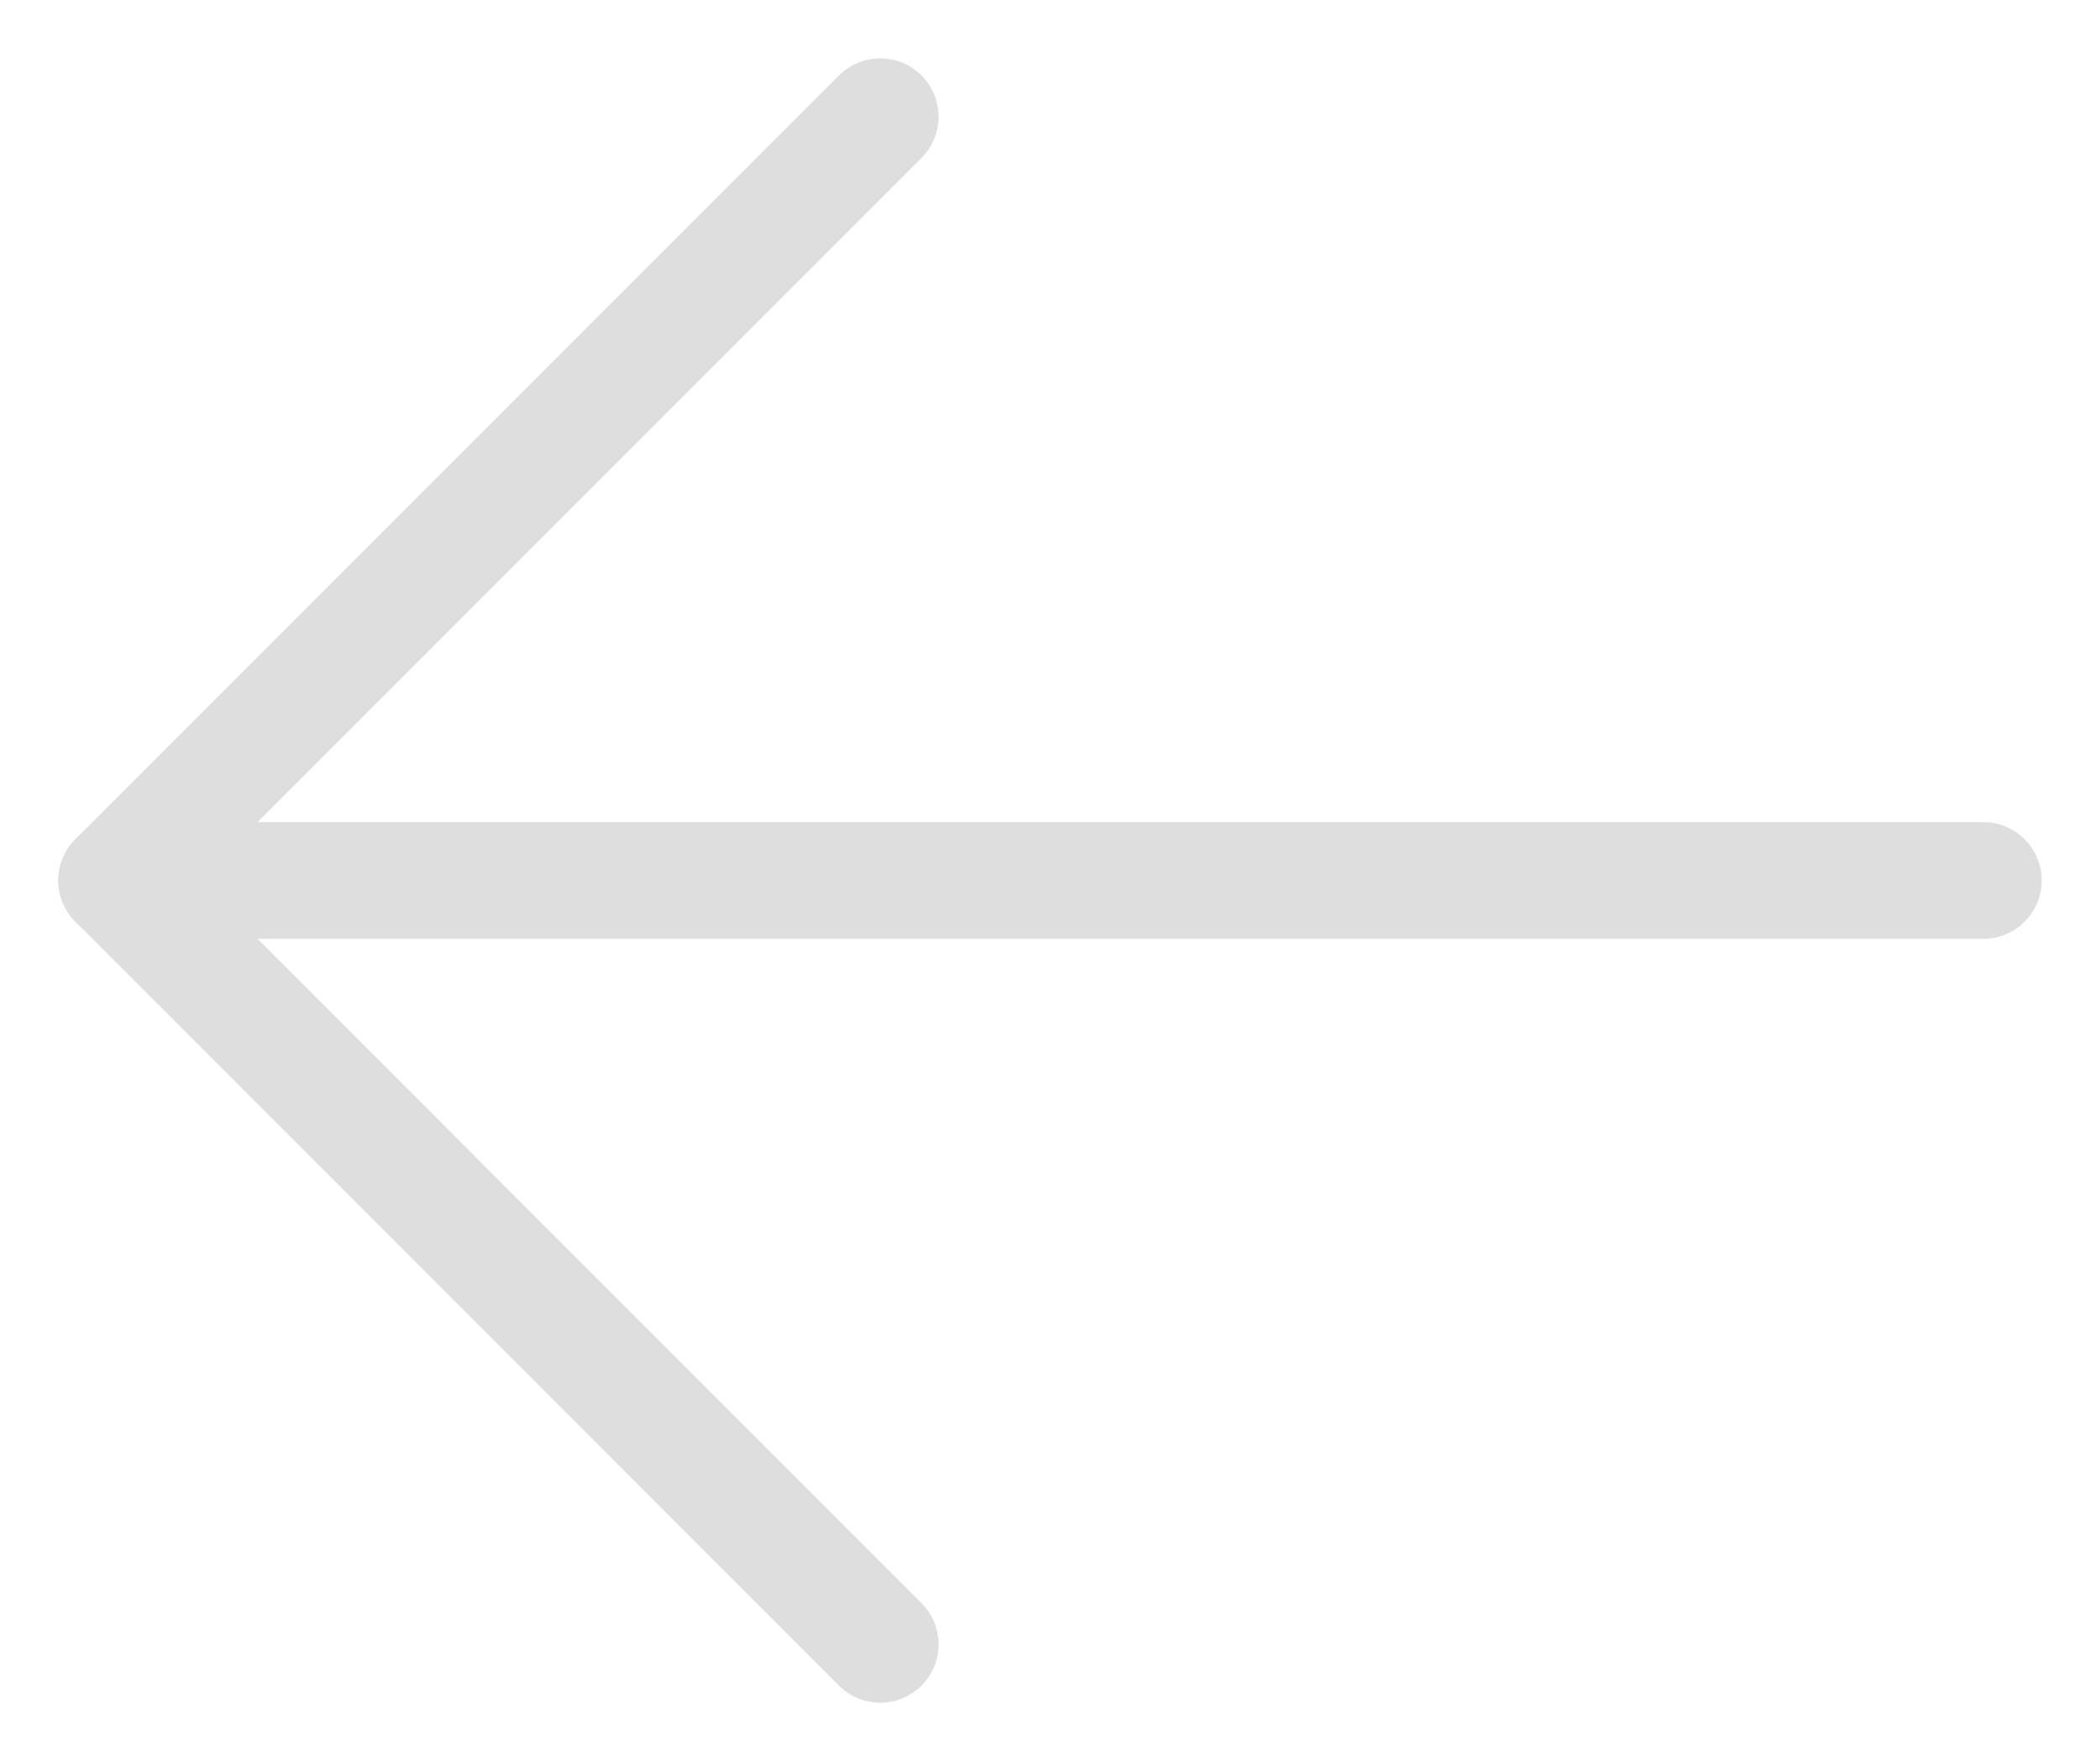
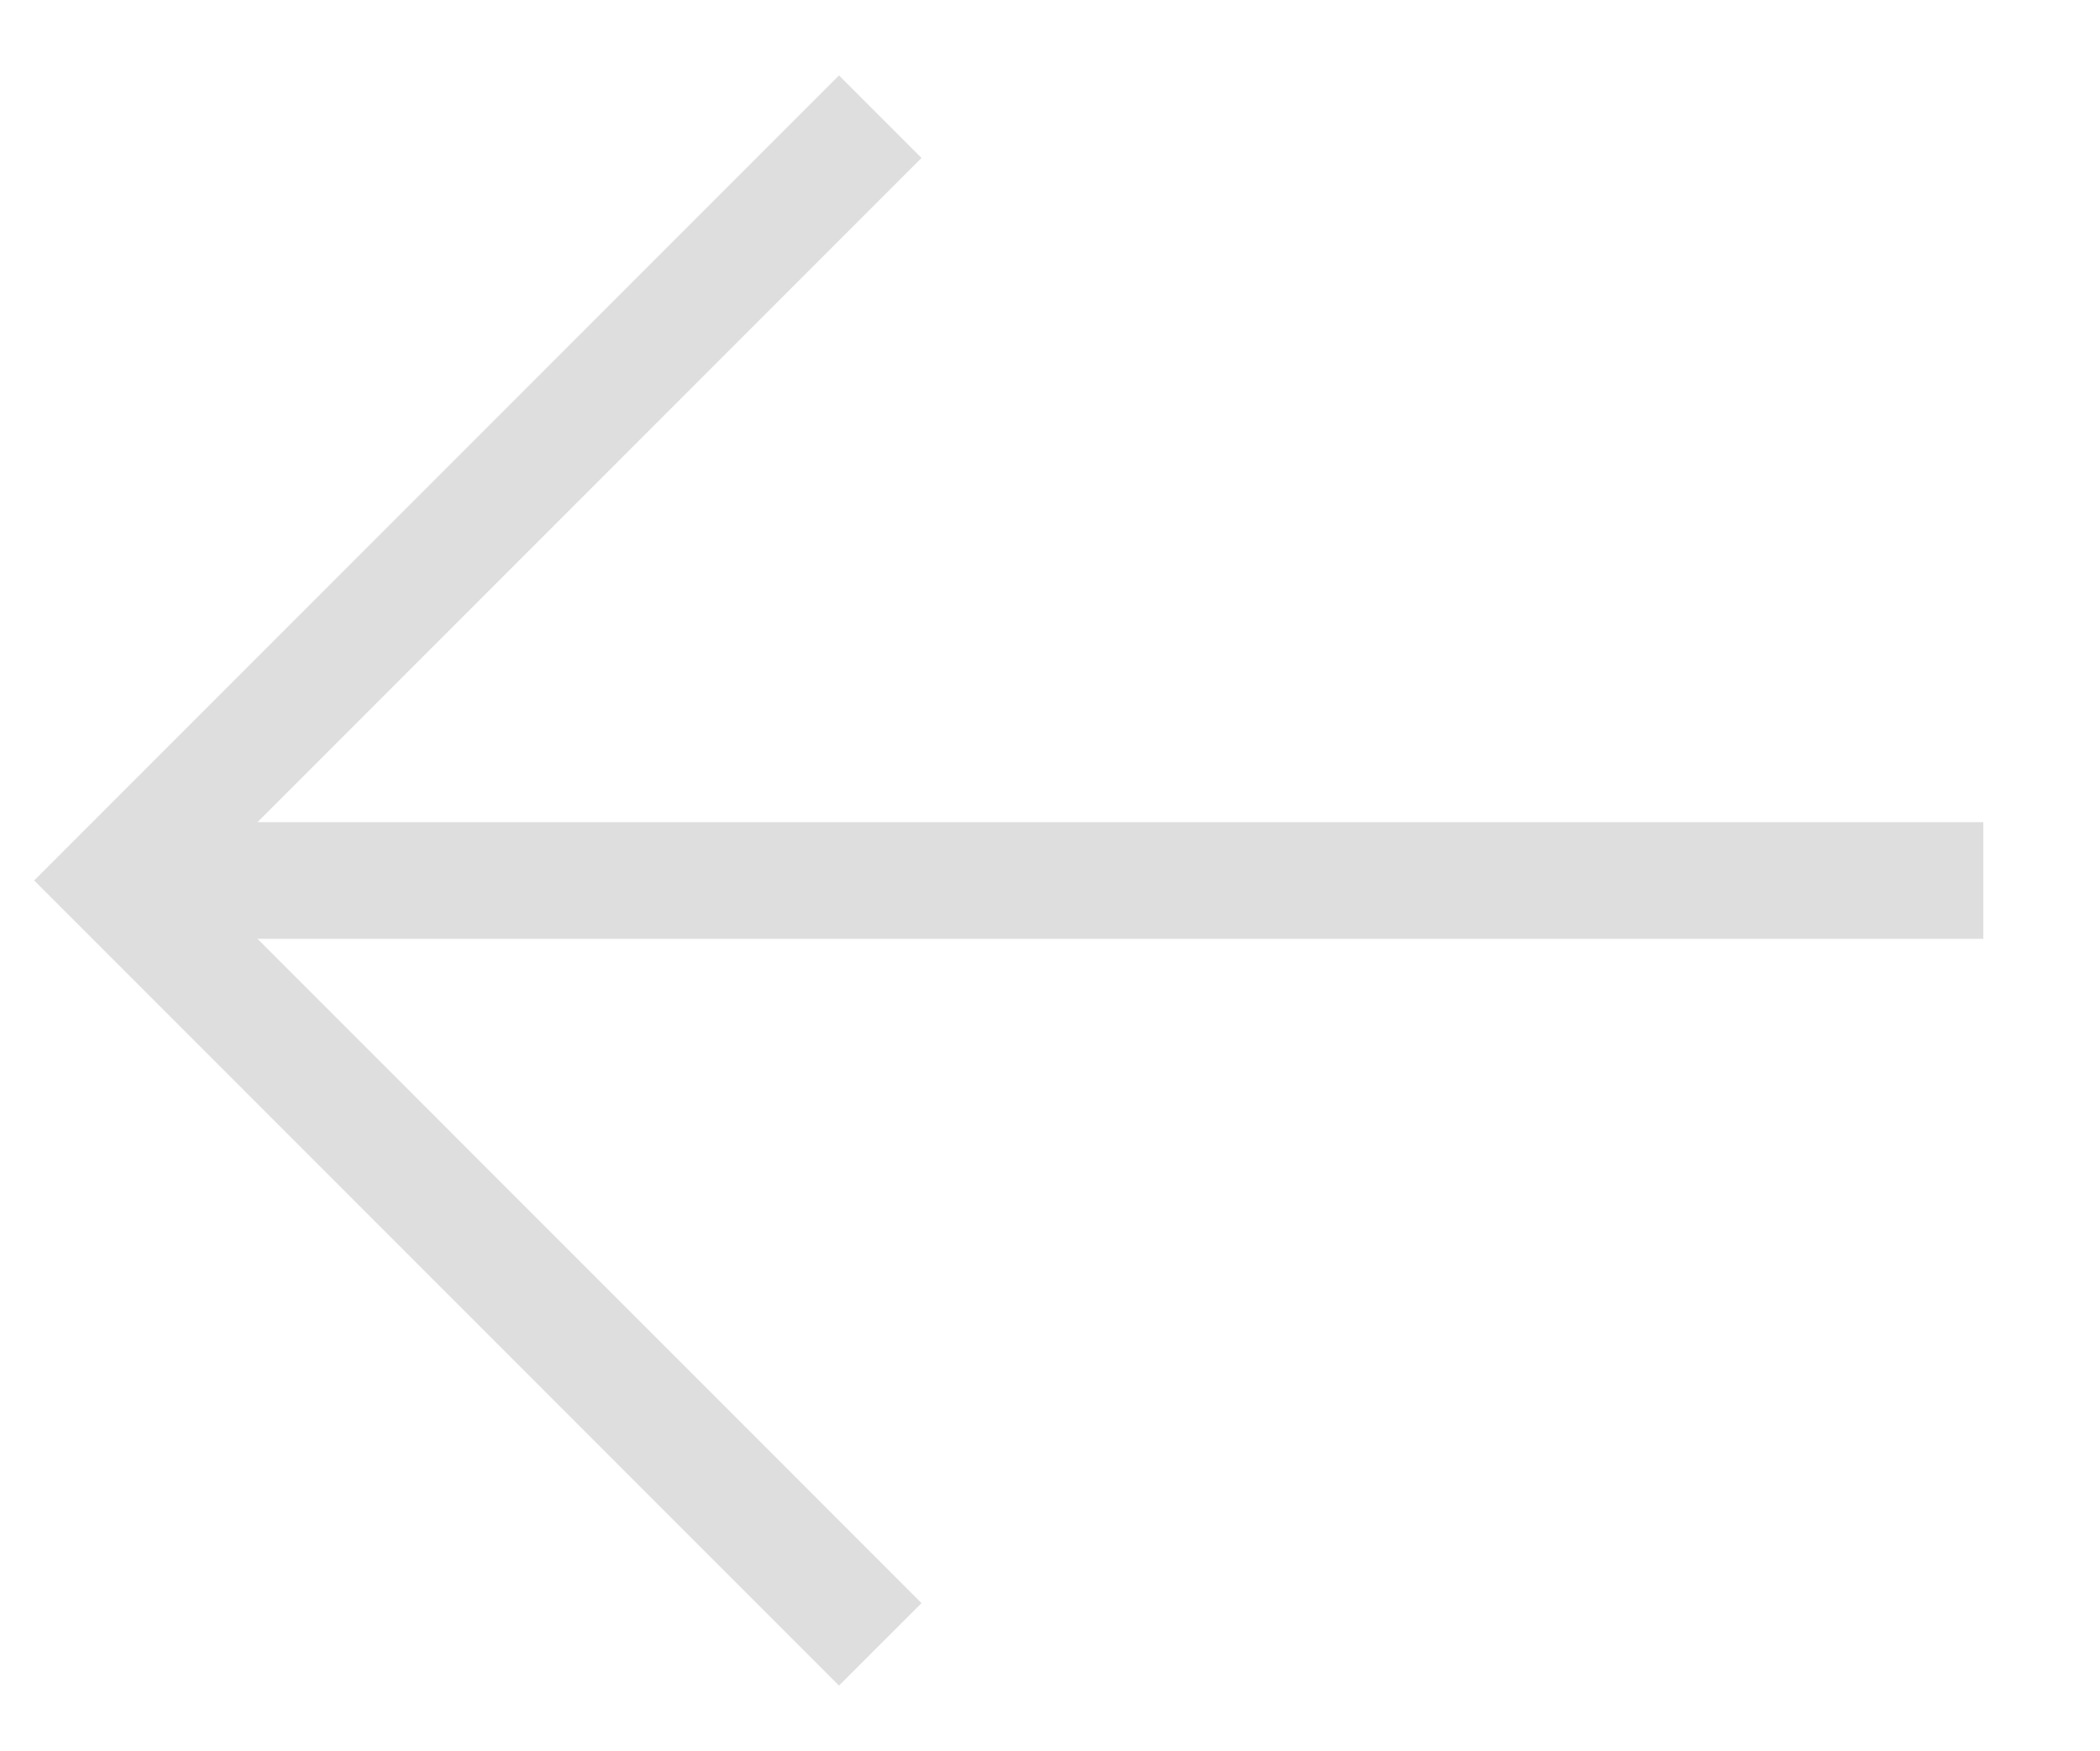
<svg xmlns="http://www.w3.org/2000/svg" width="18" height="15" viewBox="0 0 18 15" fill="none">
-   <path d="M17 7.545H1" stroke="#DFDEDE" stroke-linecap="round" stroke-linejoin="round" />
-   <path d="M7.545 1L1 7.545L7.545 14.091" stroke="#DFDEDE" stroke-linecap="round" stroke-linejoin="round" />
+   <path d="M17 7.545H1" stroke="#DFDEDE" strokeLinecap="round" strokeLinejoin="round" />
+   <path d="M7.545 1L1 7.545L7.545 14.091" stroke="#DFDEDE" strokeLinecap="round" strokeLinejoin="round" />
</svg>
